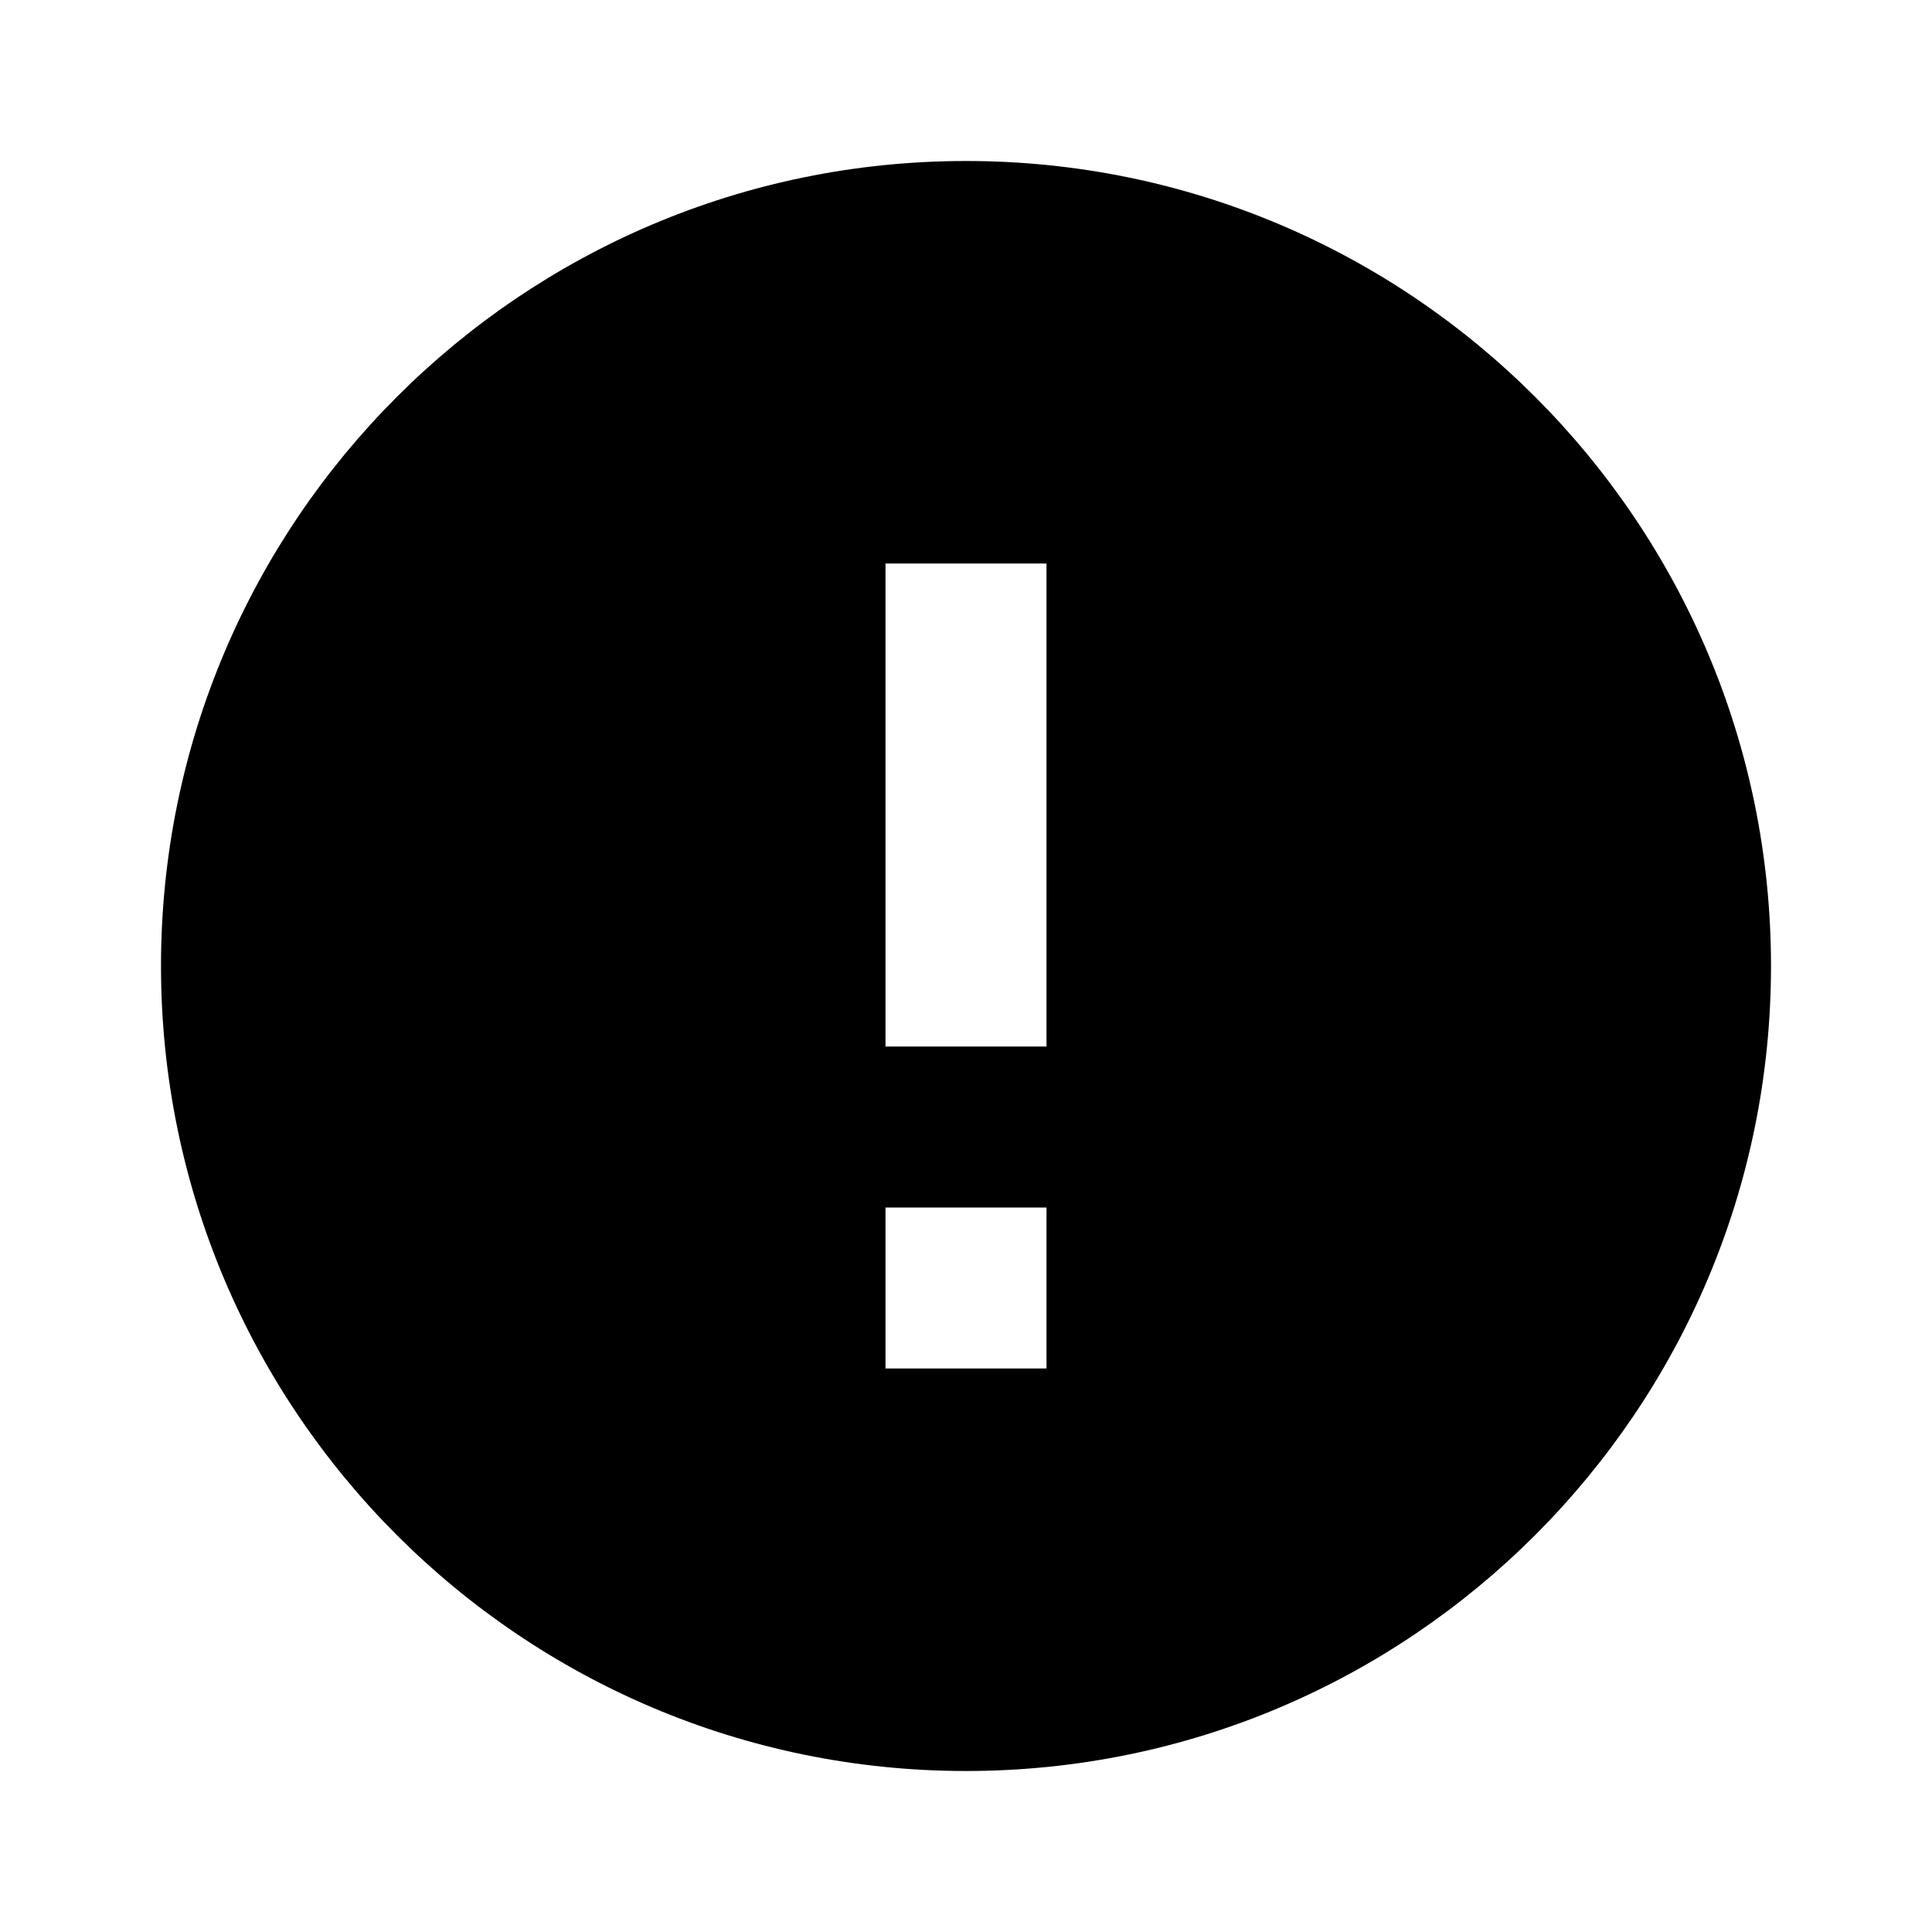
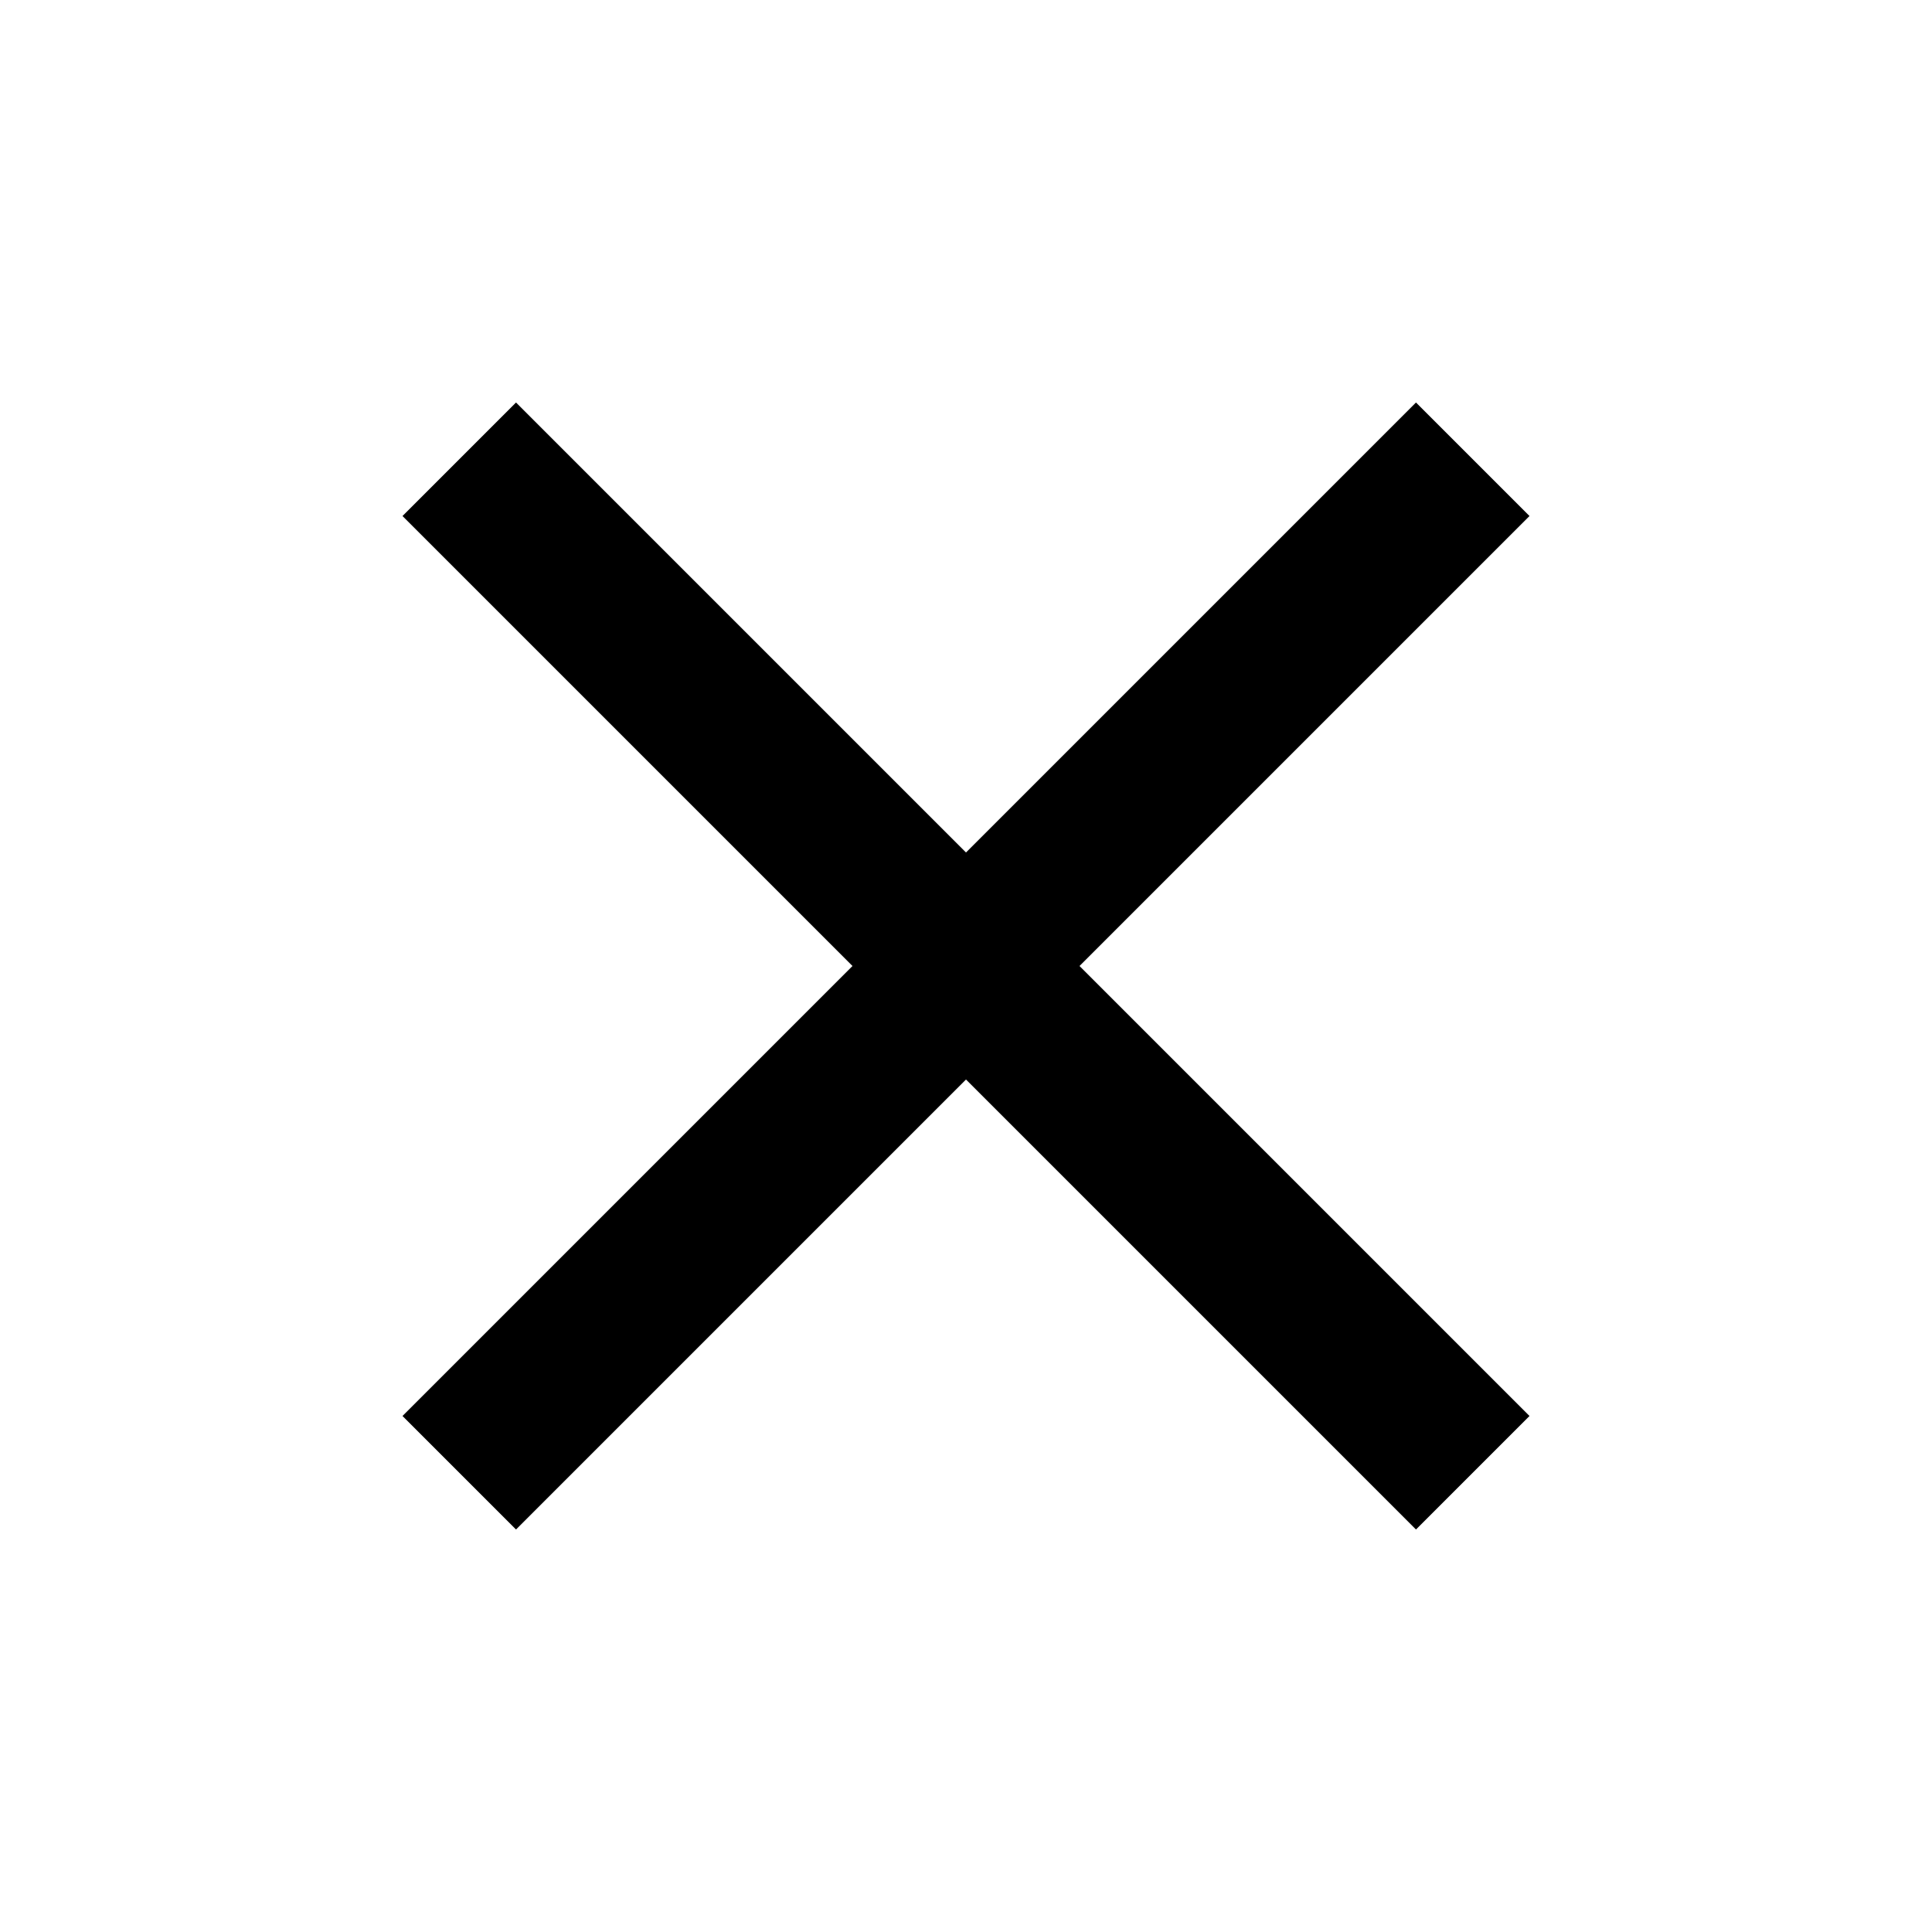
<svg xmlns="http://www.w3.org/2000/svg" fill="#000000" height="24" viewBox="0 0 24 24" width="24">
-   <path d="M12 2C6.48 2 2 6.48 2 12s4.48 10 10 10 10-4.48 10-10S17.52 2 12 2zm1 15h-2v-2h2v2zm0-4h-2V7h2v6z" />
+   <path d="M19 6.41L17.59 5 12 10.59 6.41 5 5 6.41 10.59 12 5 17.59 6.41 19 12 13.41 17.59 19 19 17.59 13.41 12z" />
</svg>
